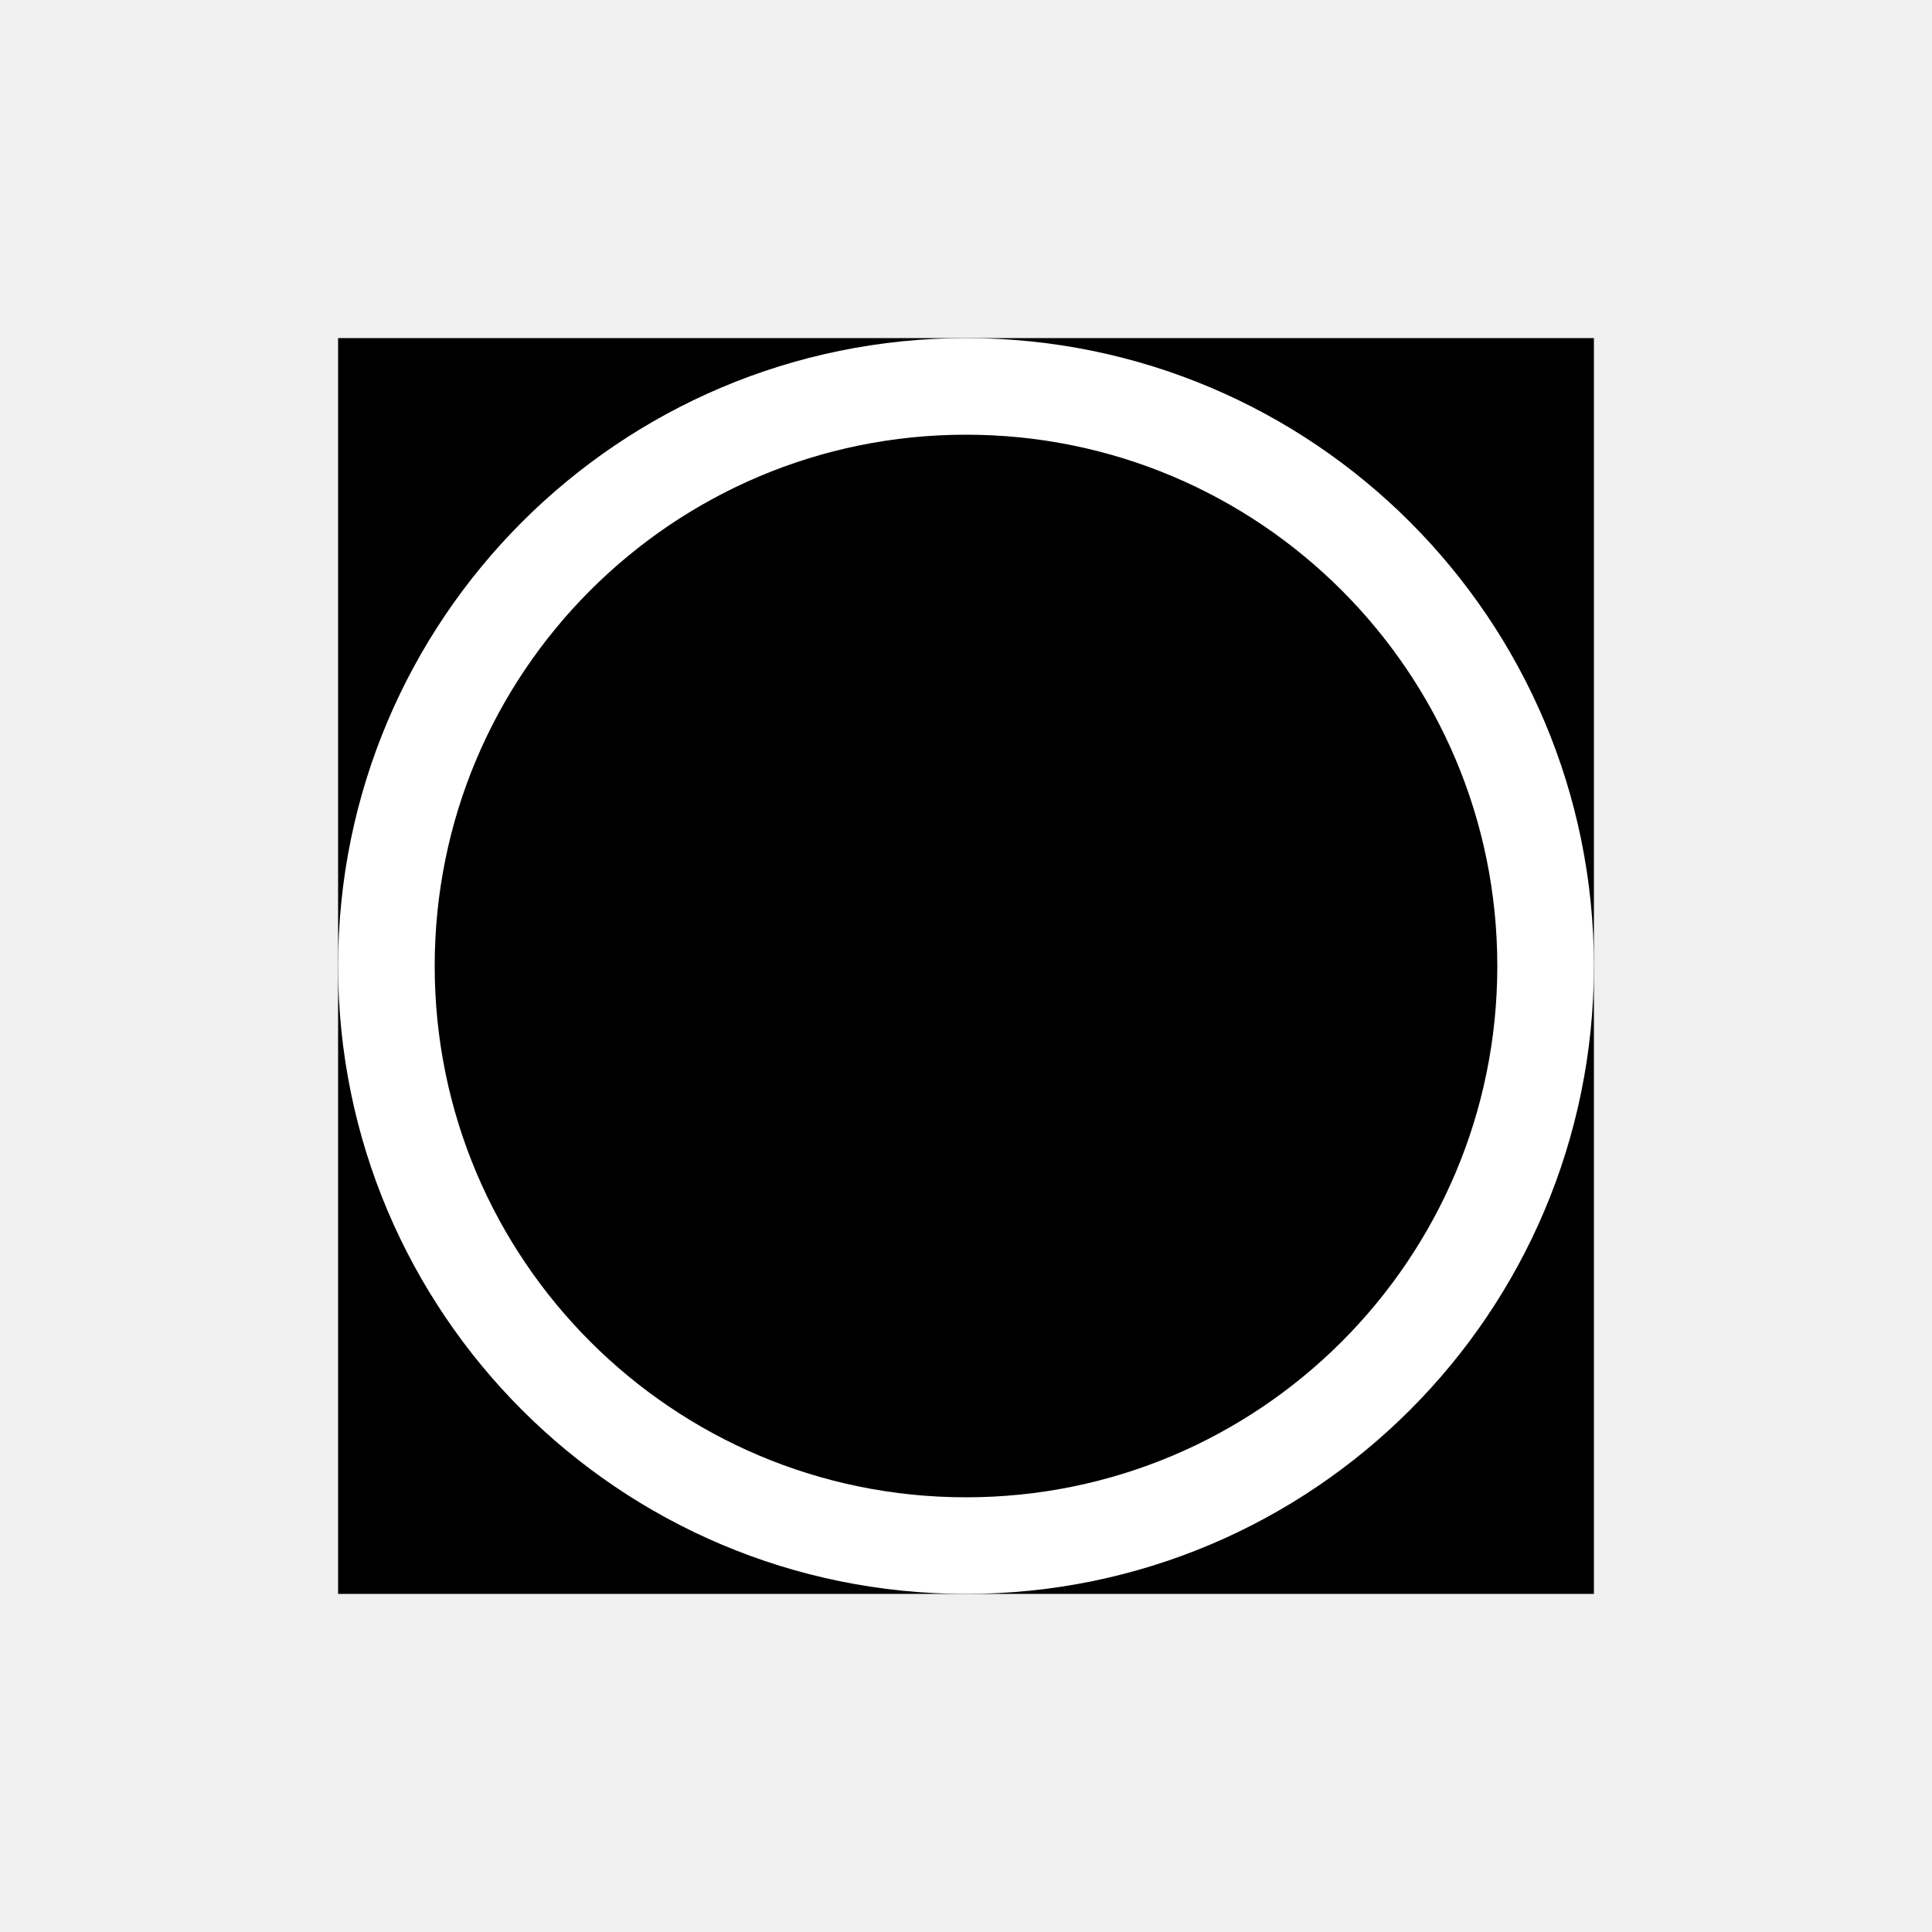
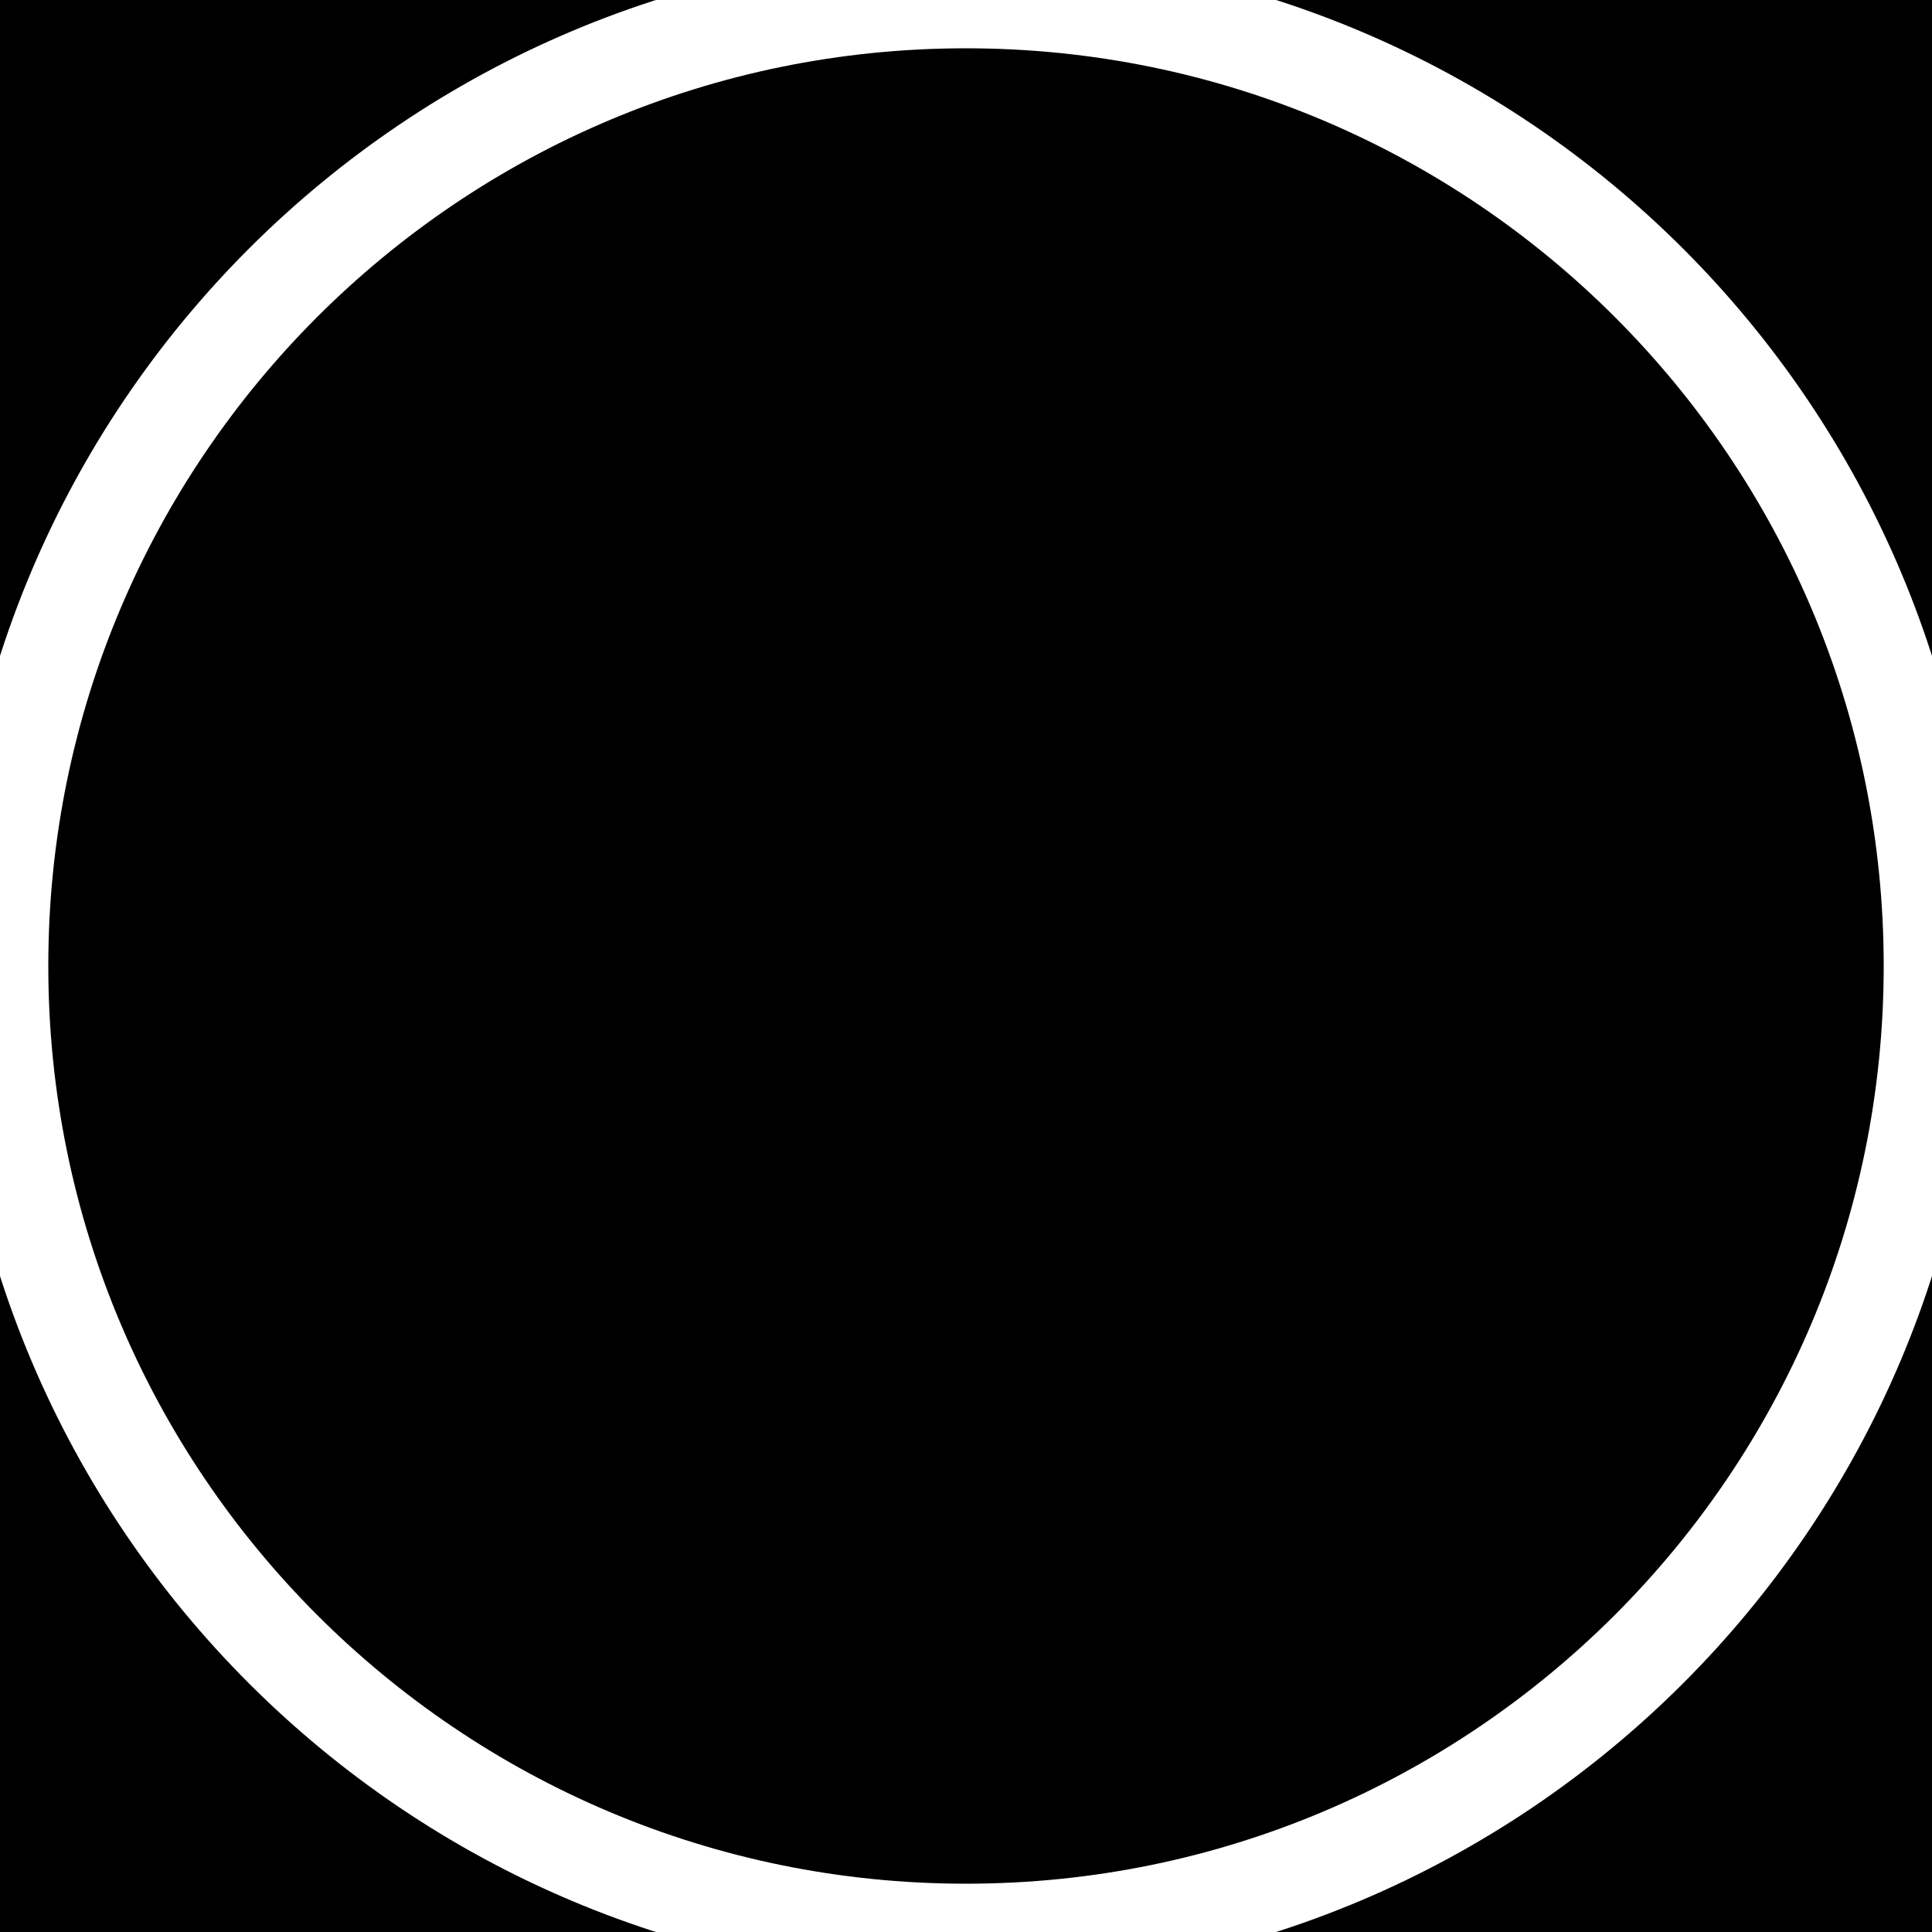
<svg viewBox="0 0 100 100" width="100px" height="100px">
-   <rect x="20" y="20" width="60" height="60" stroke="black" stroke-width="5" />
-   <ellipse cx="50" cy="50" rx="30" ry="30" stroke="white" stroke-width="5" />
+   <rect x="0" y="0" width="100" height="100" stroke="black" stroke-width="5" />
+   <ellipse cx="50" cy="50" rx="50" ry="50" stroke="white" stroke-width="5" />
</svg>
